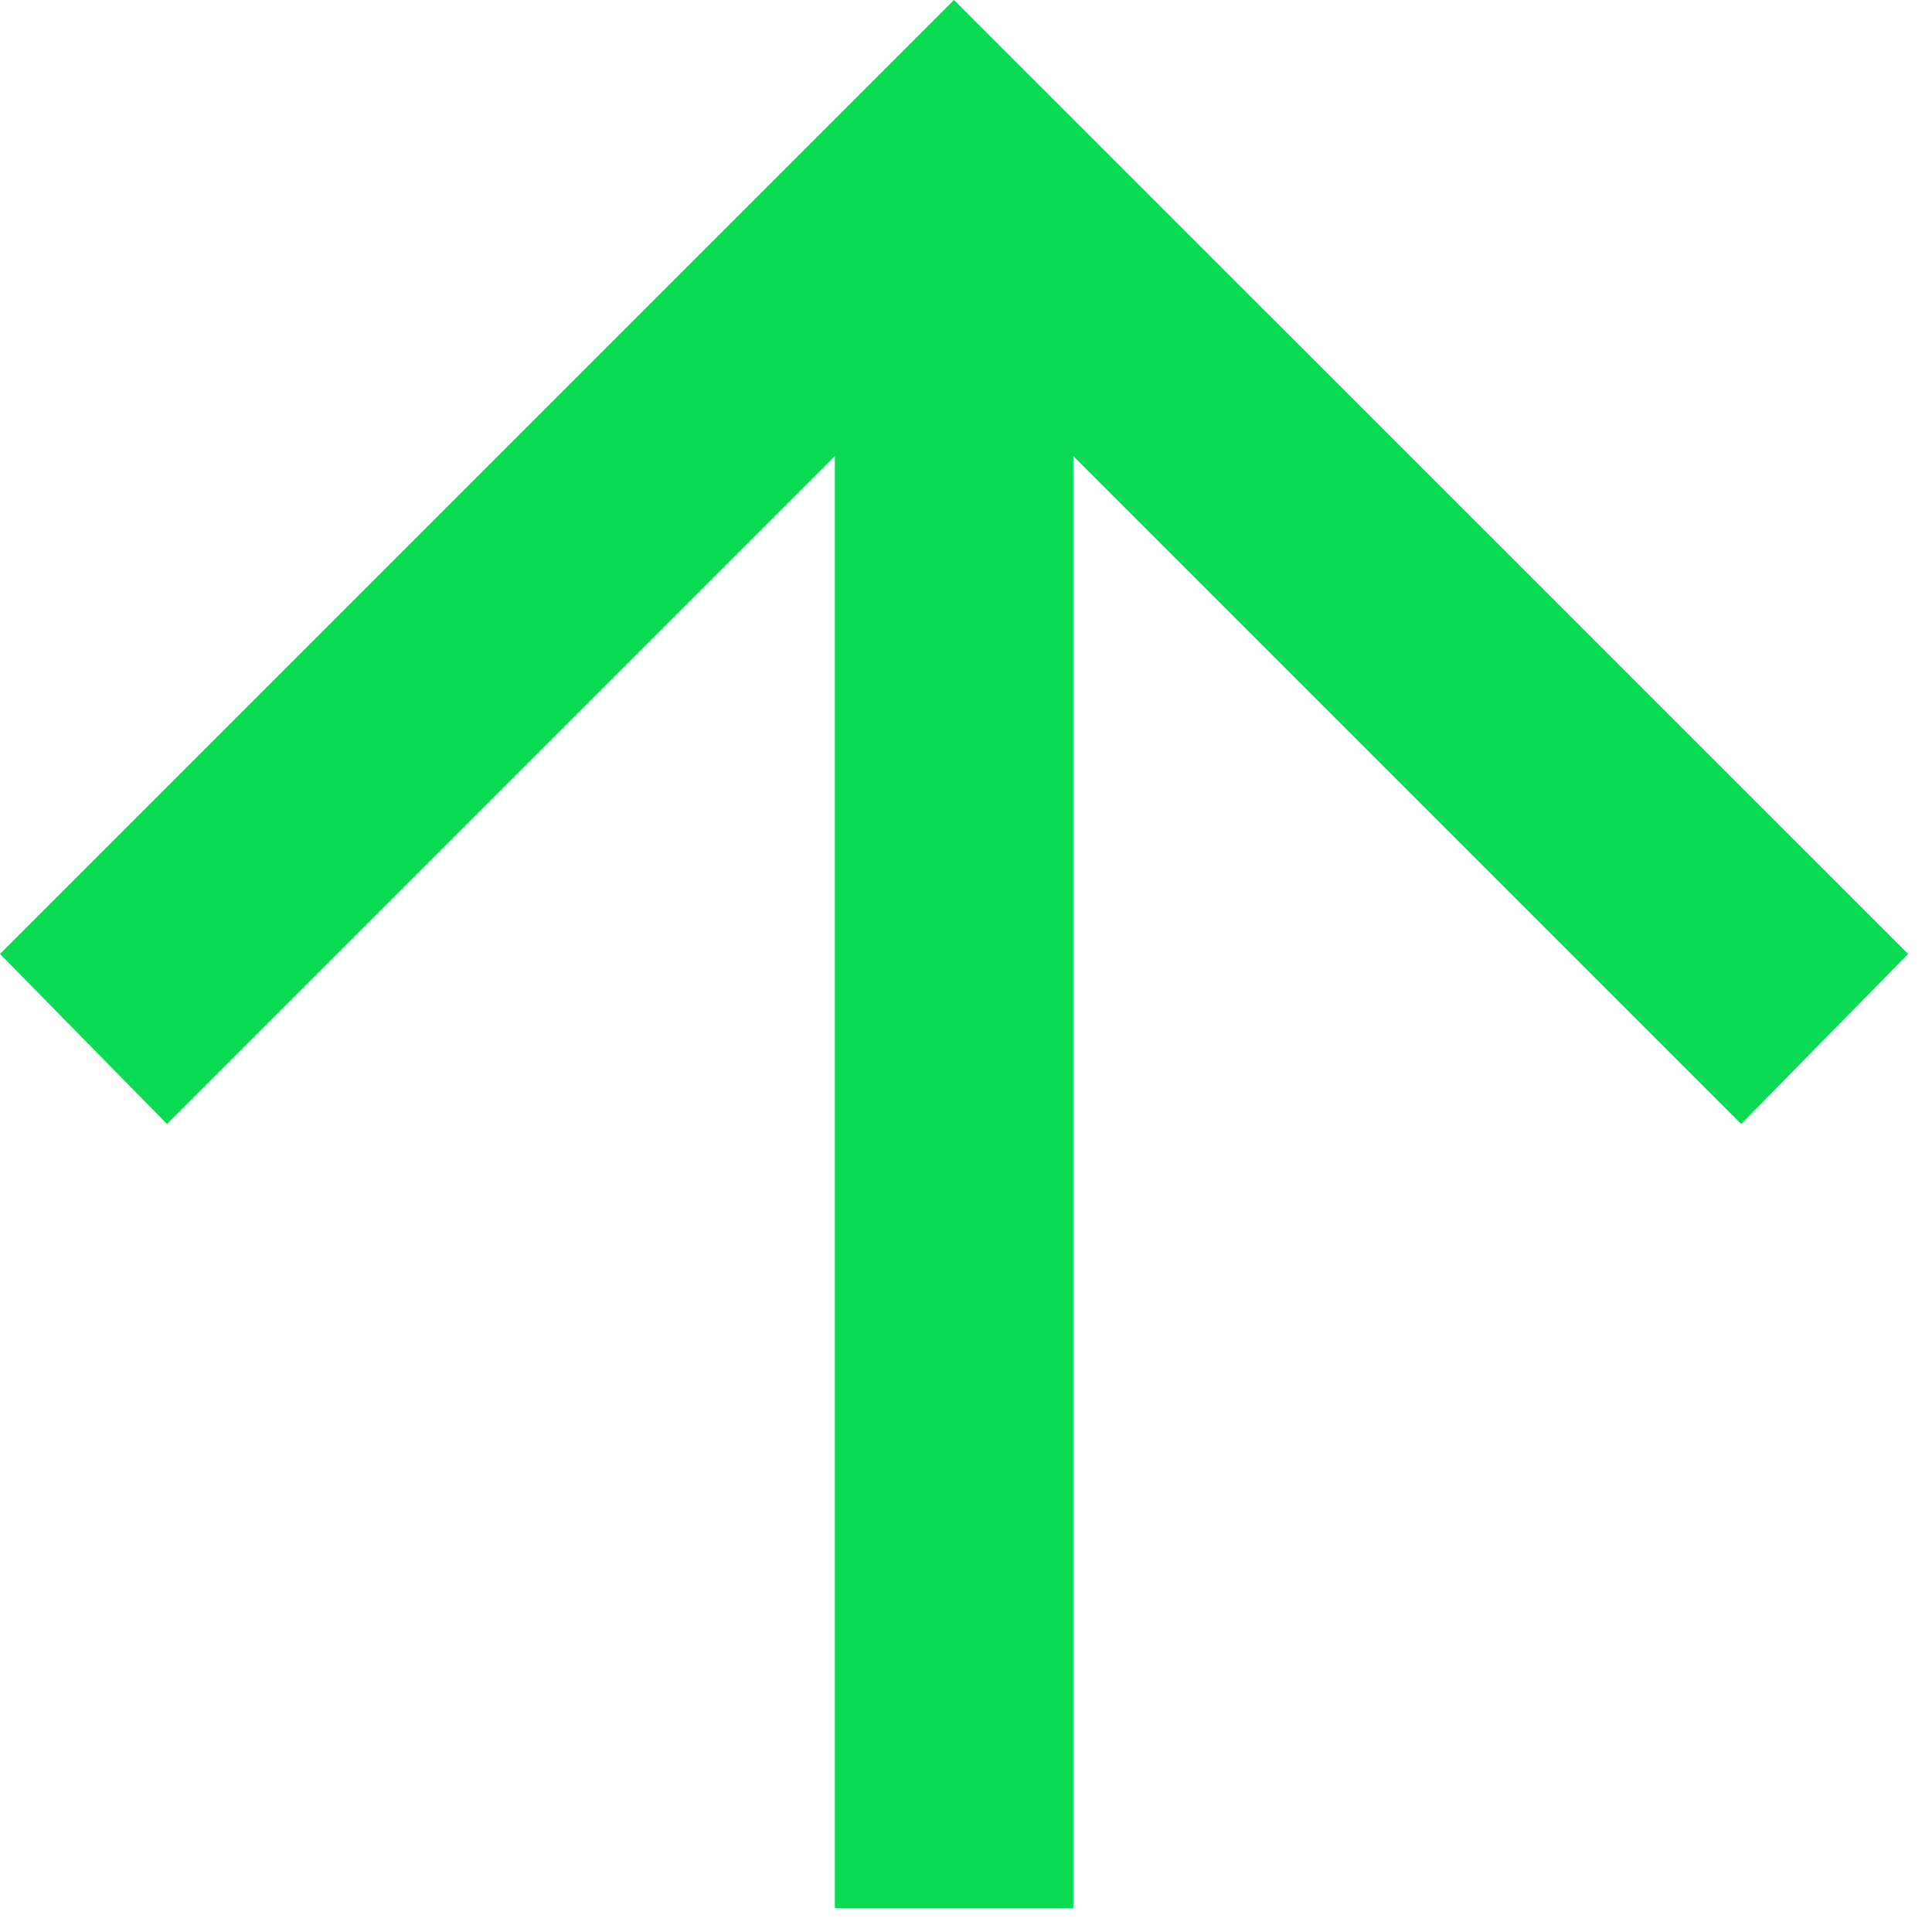
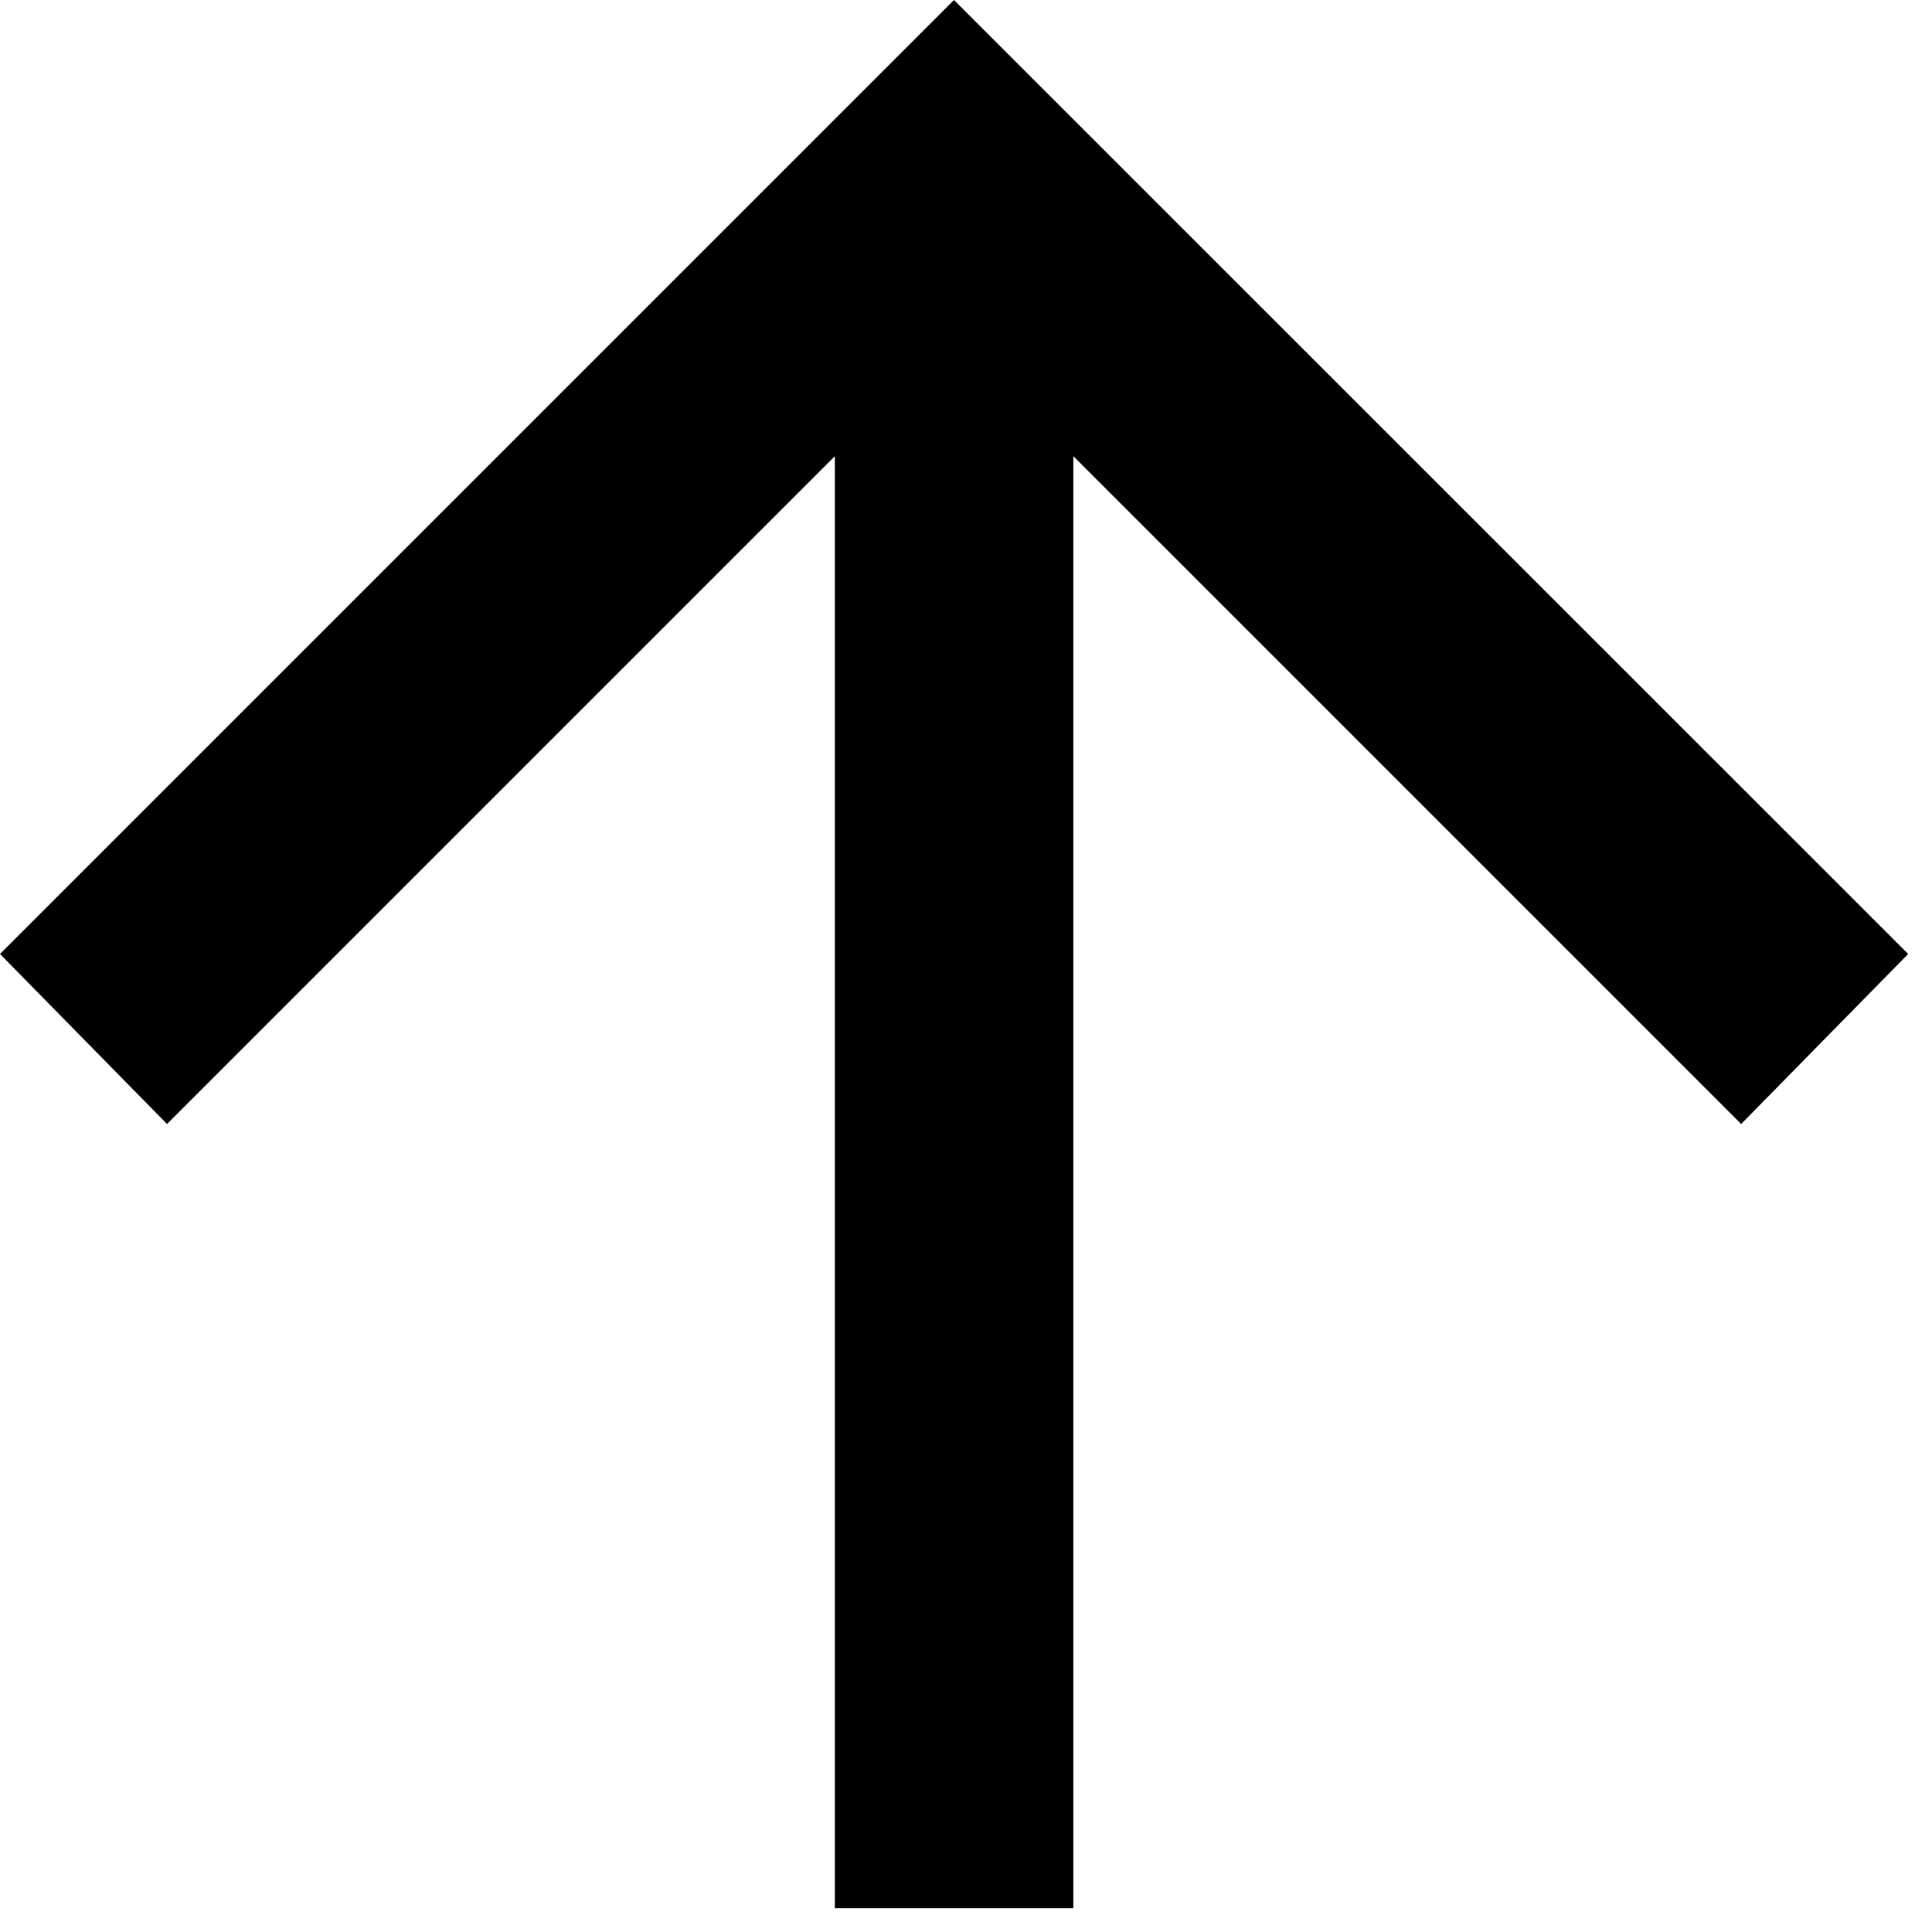
<svg xmlns="http://www.w3.org/2000/svg" width="9" height="9" viewBox="0 0 9 9" fill="currentColor">
-   <path d="M3.889 8.889V2.125L0.778 5.236L0 4.444L4.444 2.67029e-05L8.889 4.444L8.111 5.236L5 2.125V8.889H3.889Z" fill="#0BDA54" />
+   <path d="M3.889 8.889V2.125L0.778 5.236L0 4.444L4.444 2.67029e-05L8.889 4.444L8.111 5.236L5 2.125V8.889H3.889Z" />
</svg>
